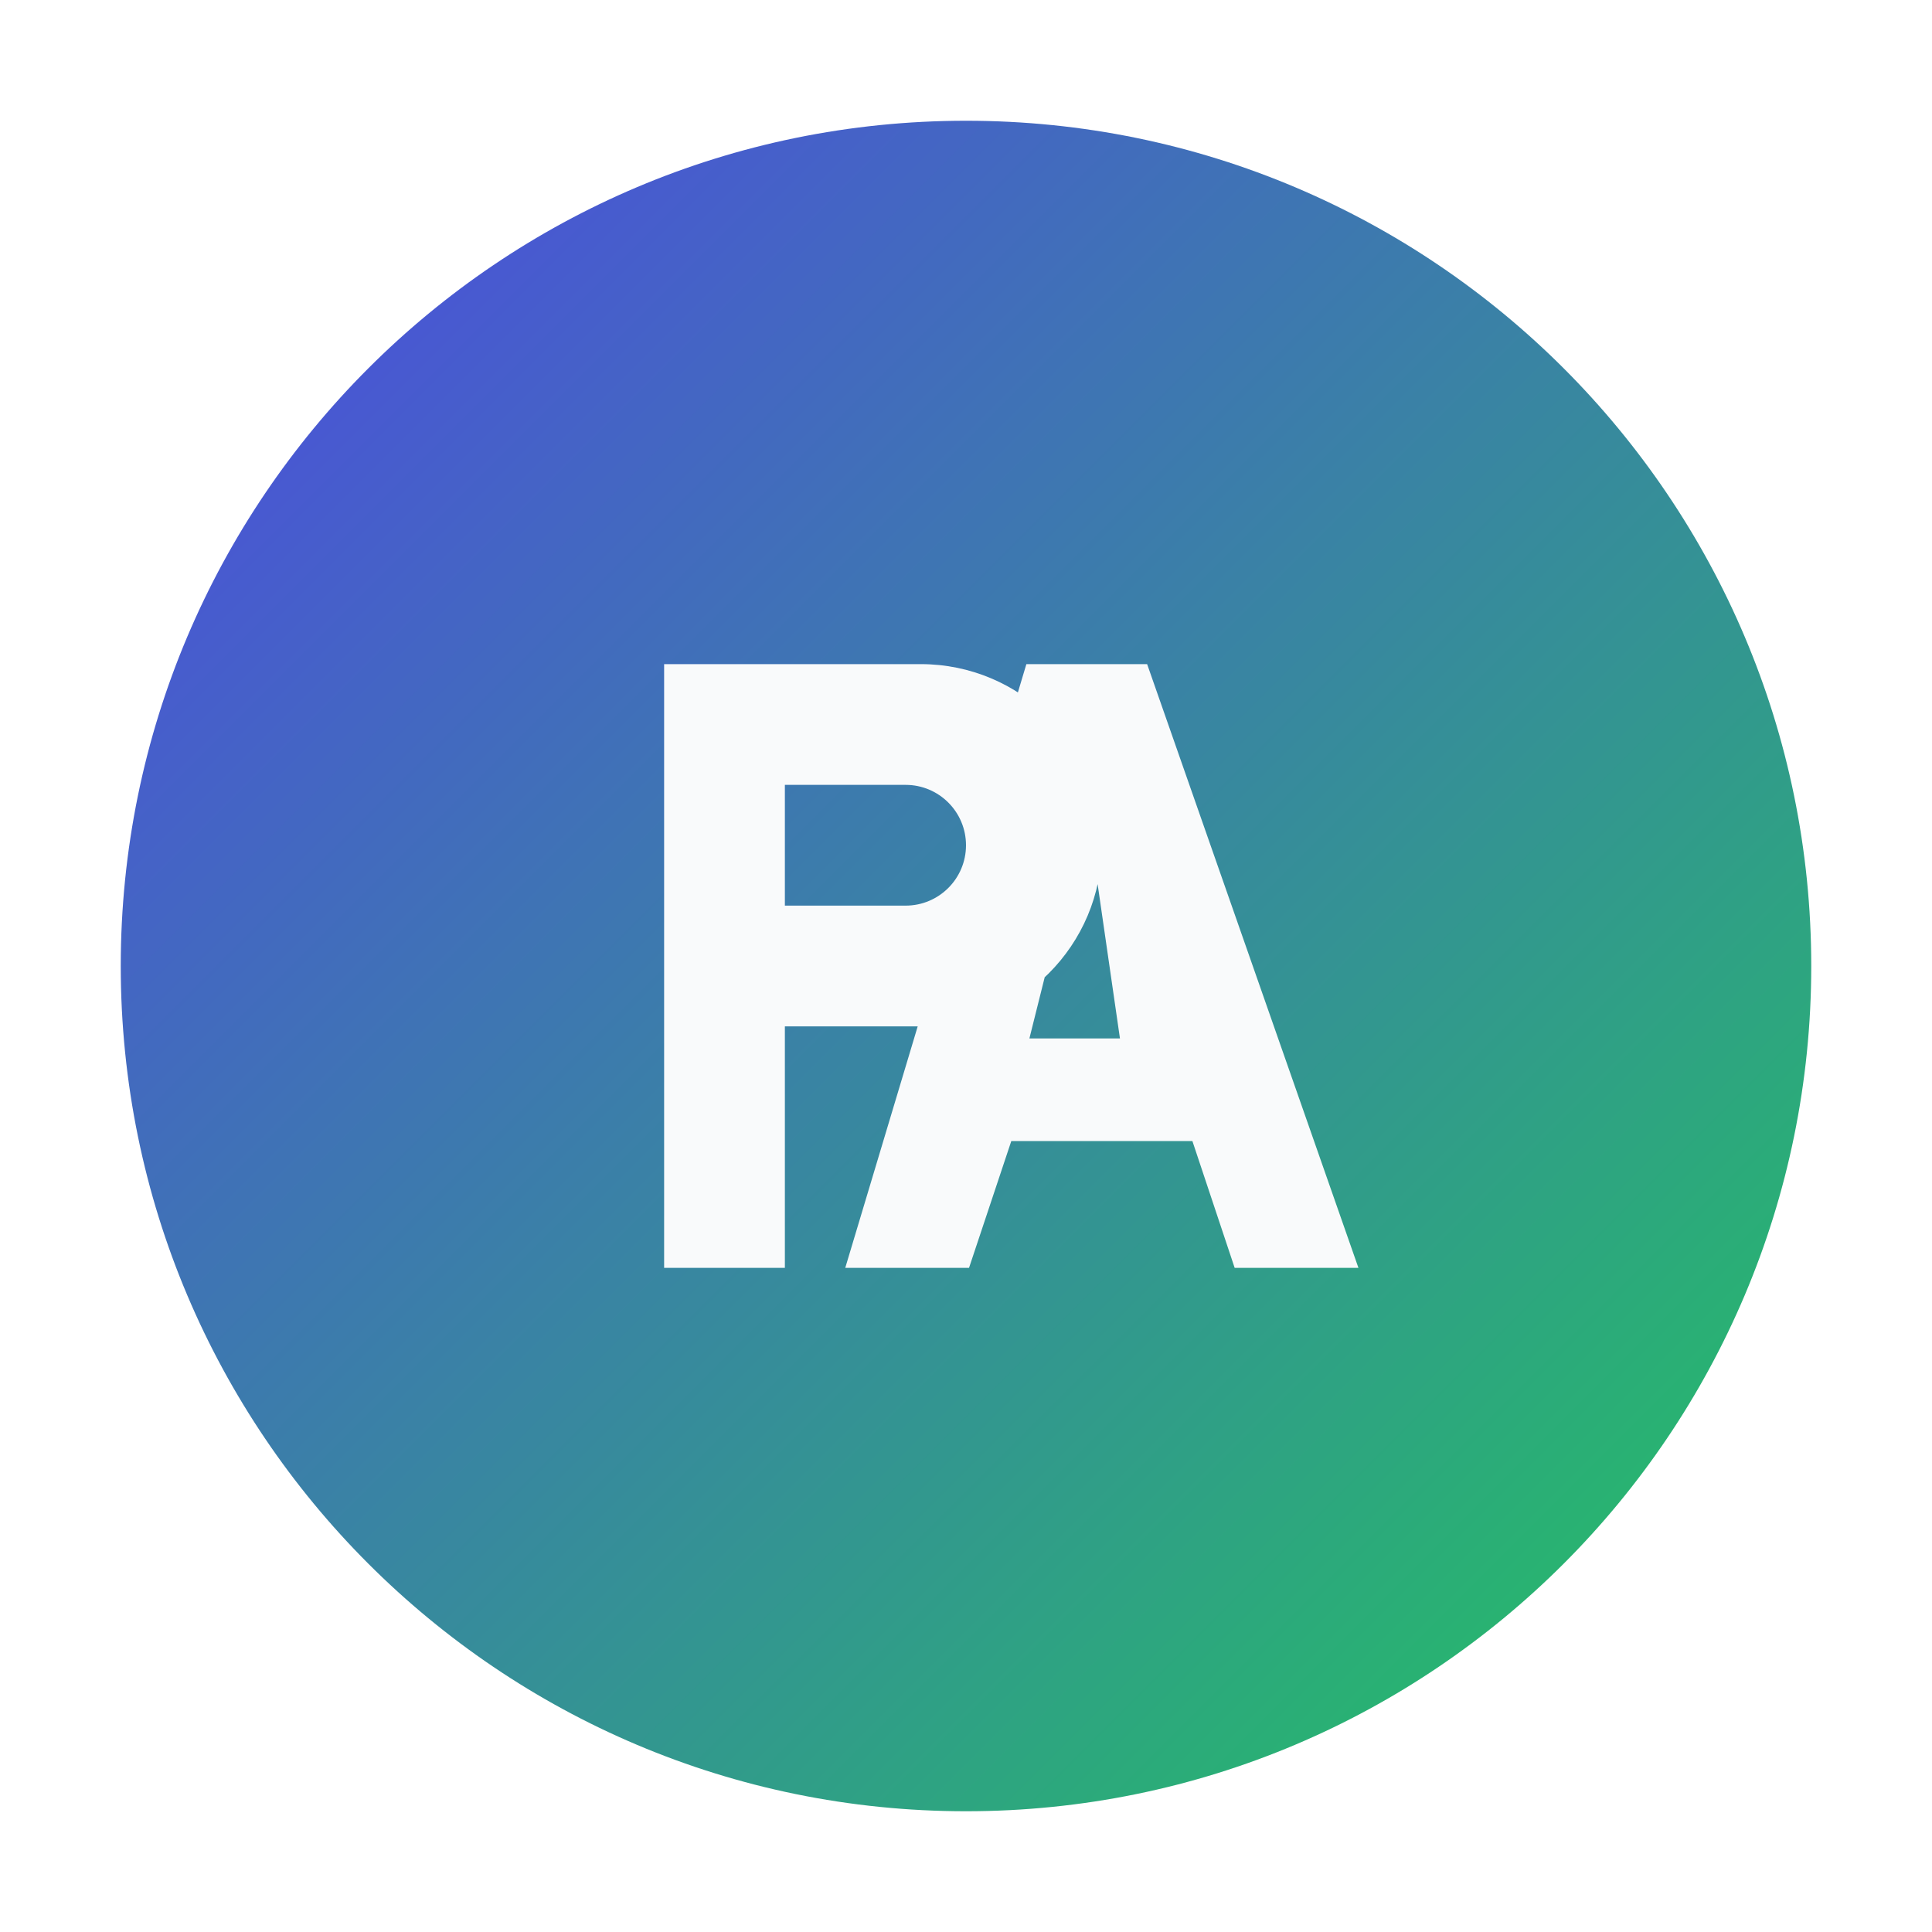
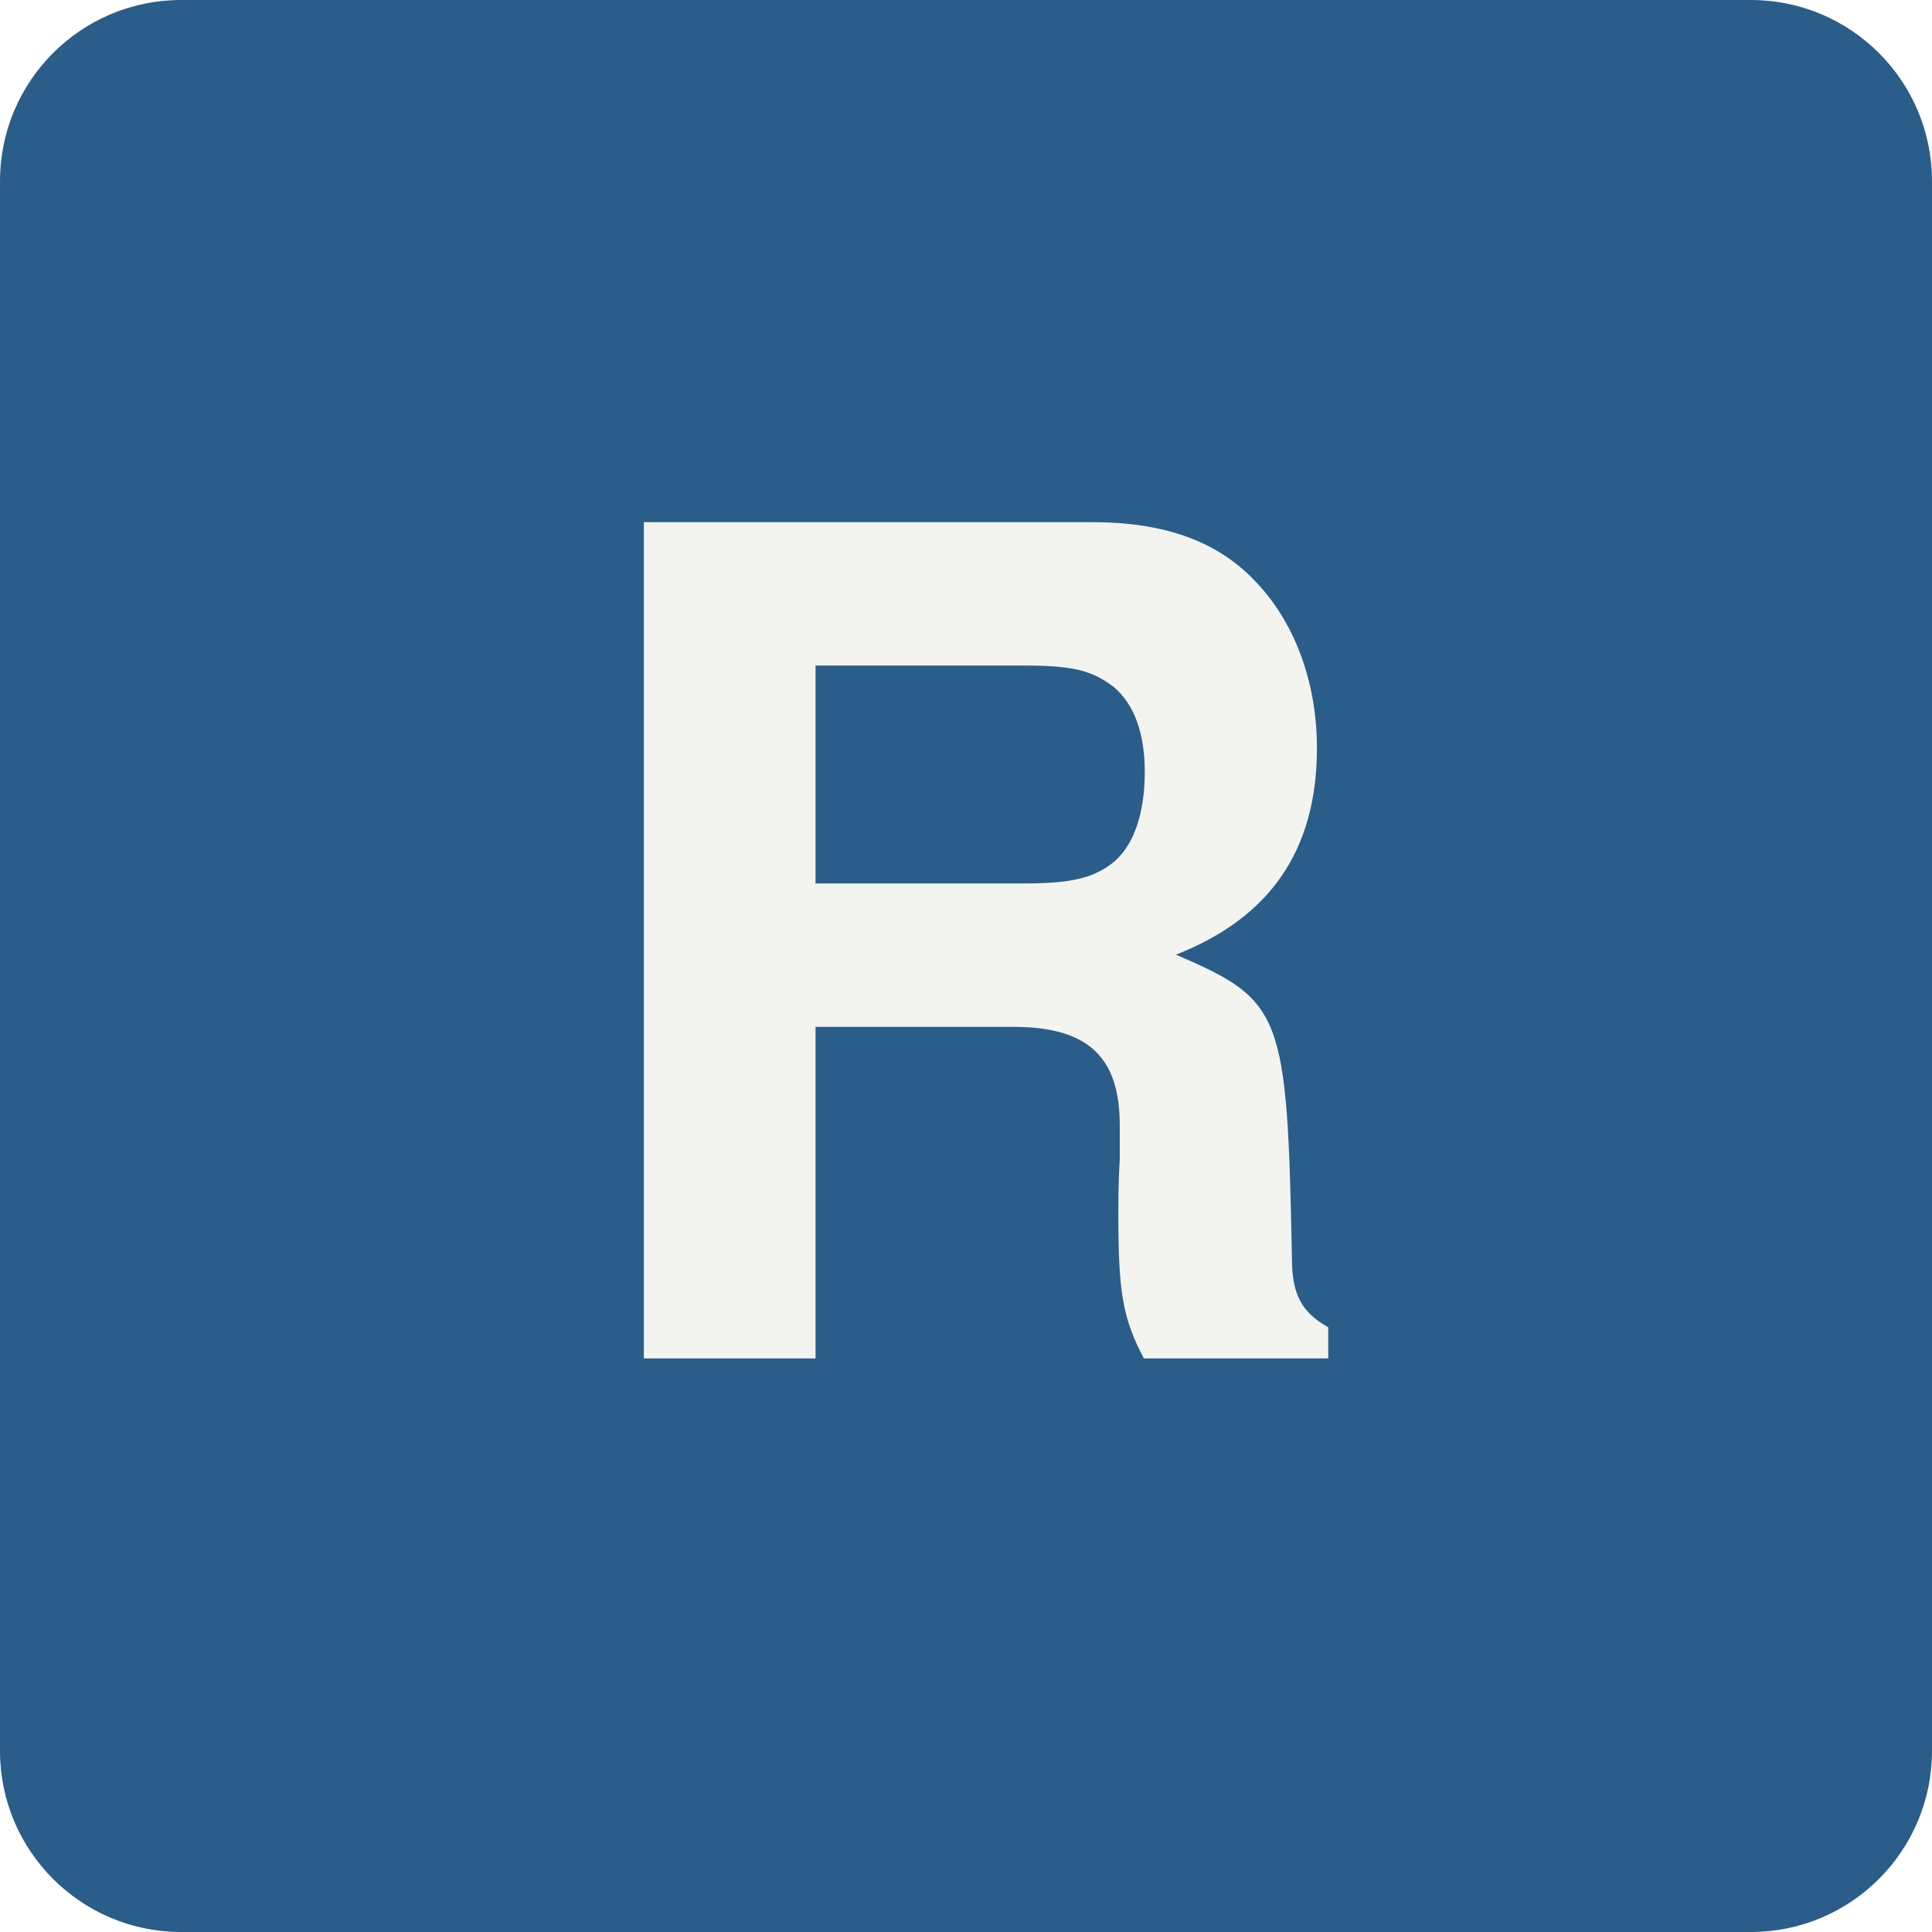
- <svg xmlns="http://www.w3.org/2000/svg" viewBox="0 0 64 64" role="img" aria-labelledby="title desc">
-   <defs>
-     <linearGradient id="grad" x1="0%" y1="0%" x2="100%" y2="100%">
-       <stop offset="0%" stop-color="#4f46e5" />
-       <stop offset="100%" stop-color="#22c55e" />
-     </linearGradient>
-   </defs>
-   <circle cx="32" cy="32" r="28" fill="url(#grad)" />
-   <path d="M22 42V22h8.5a6 6 0 0 1 0 12H26v8h-4zm8-12a2 2 0 0 0 0-4H26v4h4zM34 22h4l7 20h-4.1l-1.4-4.2h-6l-1.4 4.2H28L34 22zm3.1 12.4L36 26.8l-1.9 7.6h3z" fill="#f9fafb" />
+ <svg xmlns="http://www.w3.org/2000/svg" viewBox="0 0 64 64" role="img" aria-label="Rajiv Ranjan Sah">
+   <rect width="64" height="64" rx="6" fill="#2b5d8a" />
+   <text x="32" y="45" text-anchor="middle" font-family="IBM Plex Sans, Helvetica, Arial, sans-serif" font-size="38" font-weight="600" fill="#f3f4ef">R</text>
</svg>
